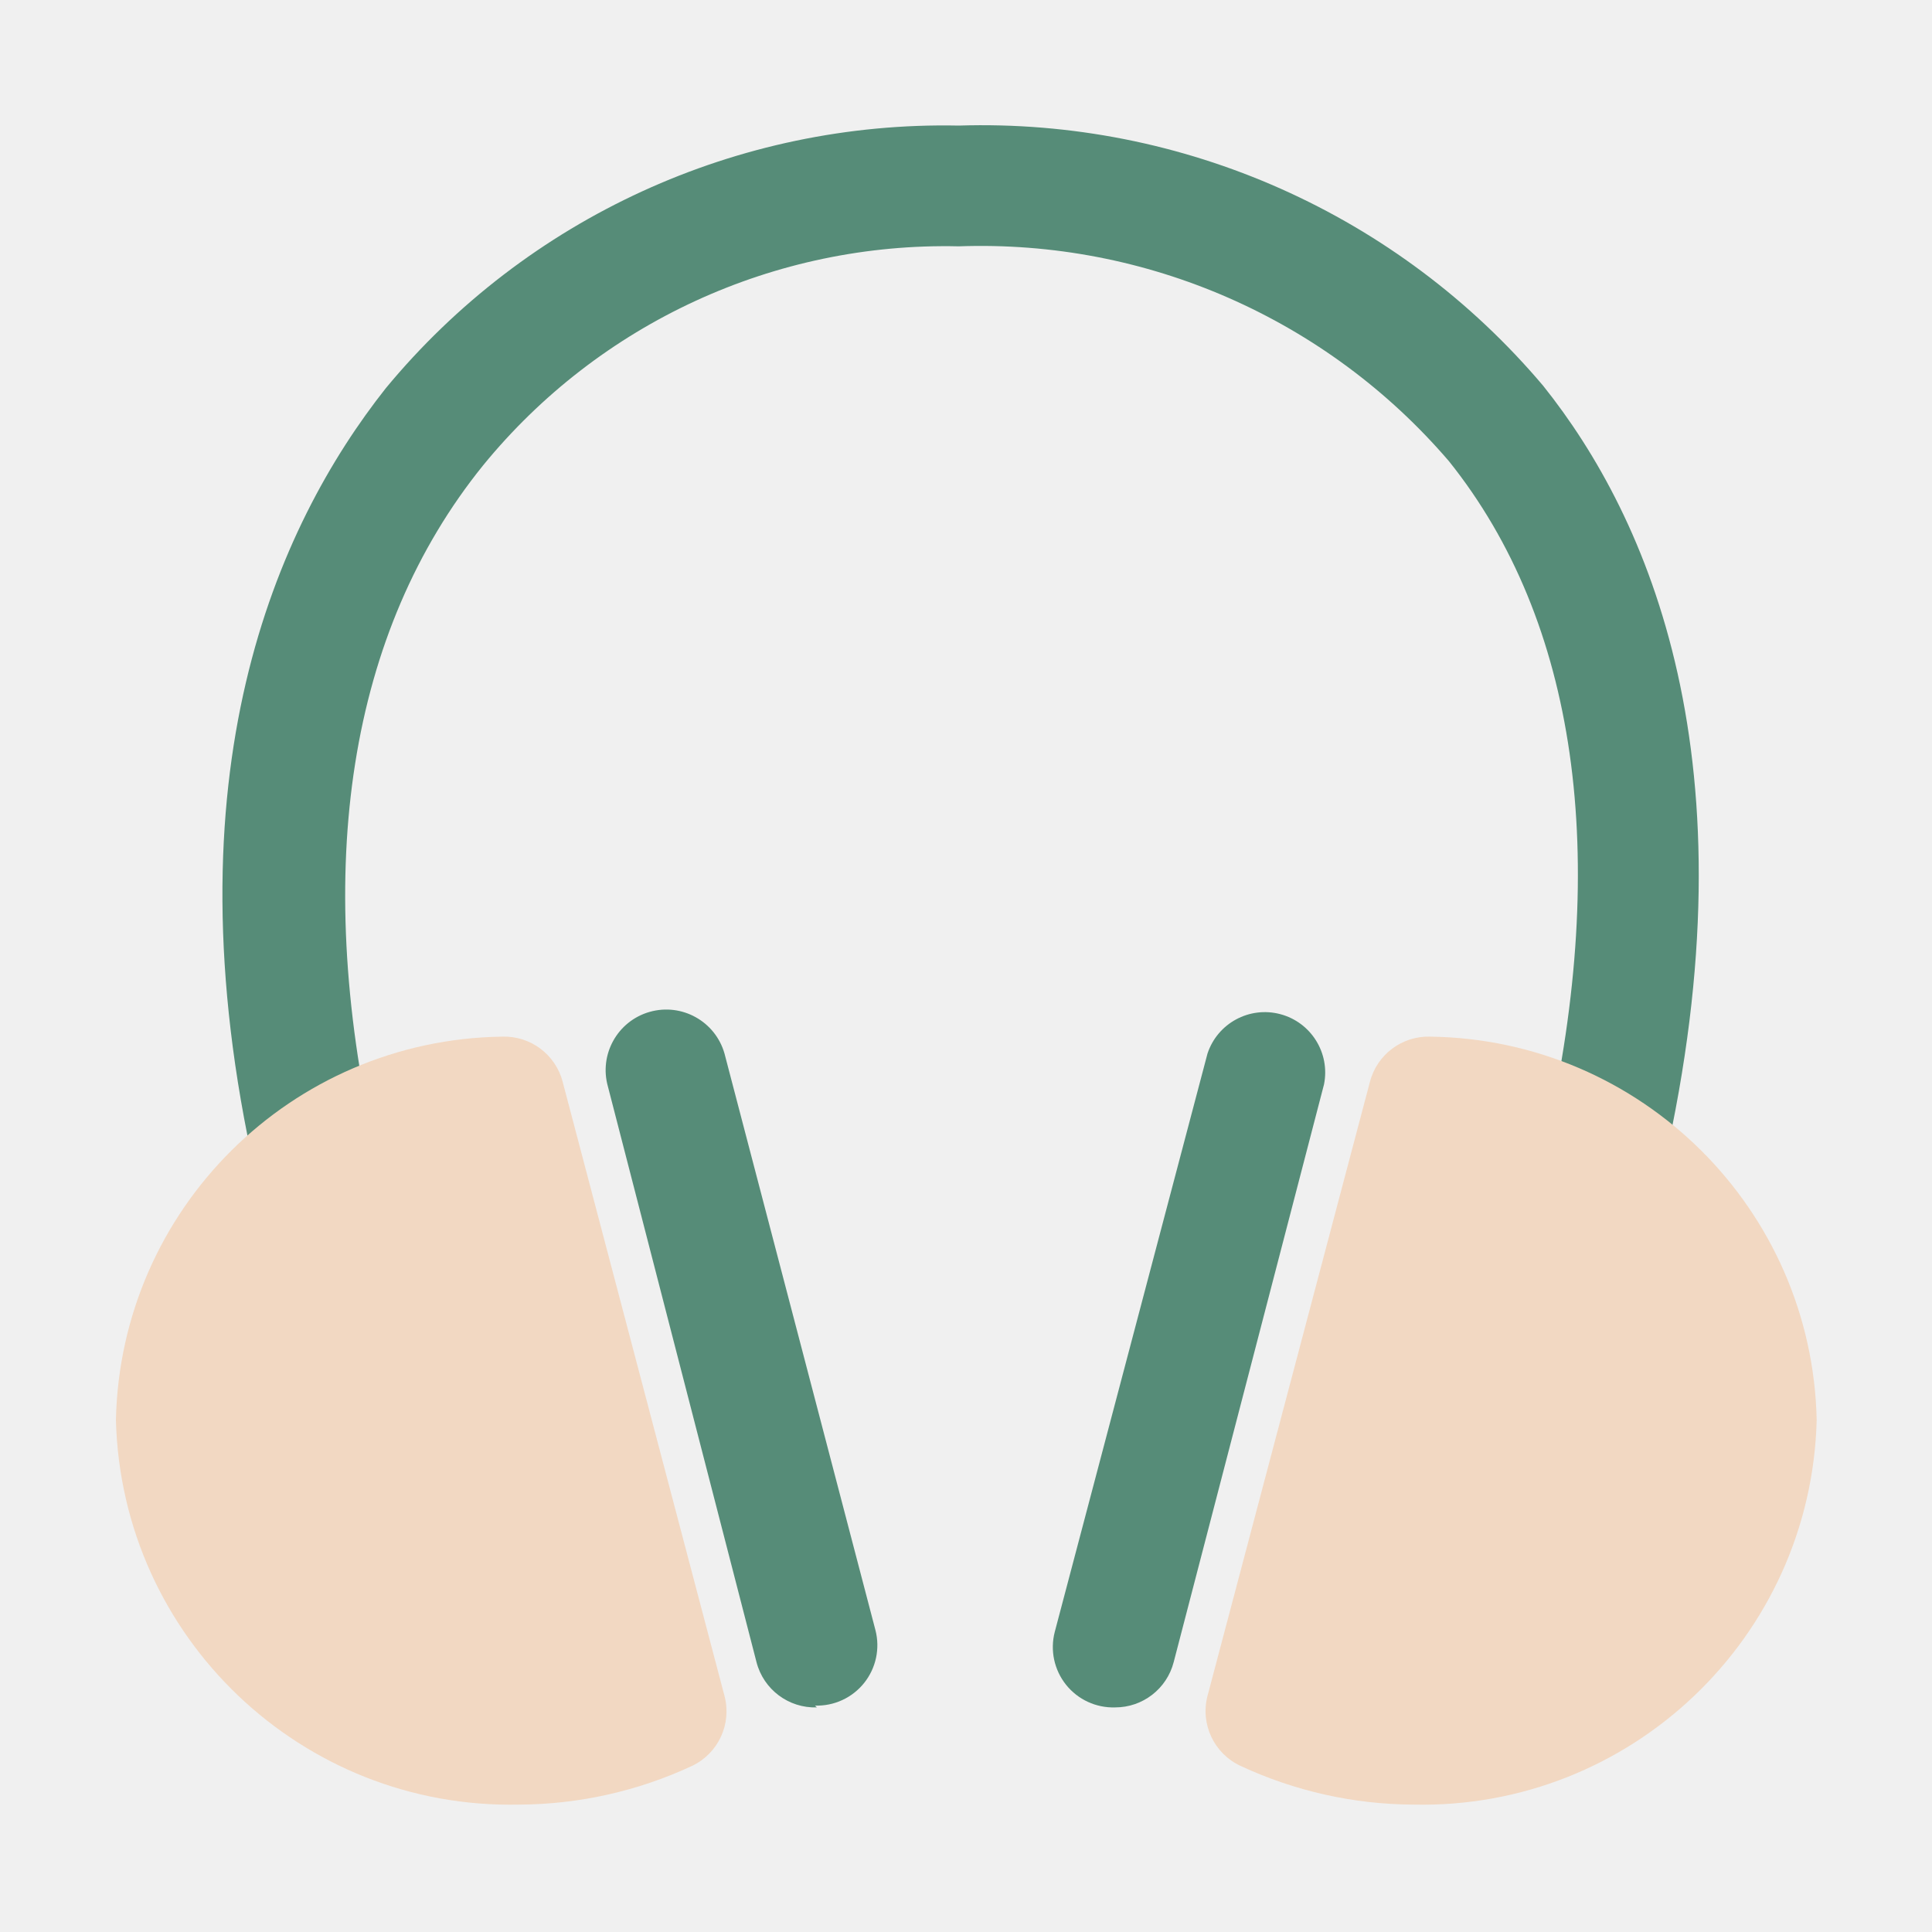
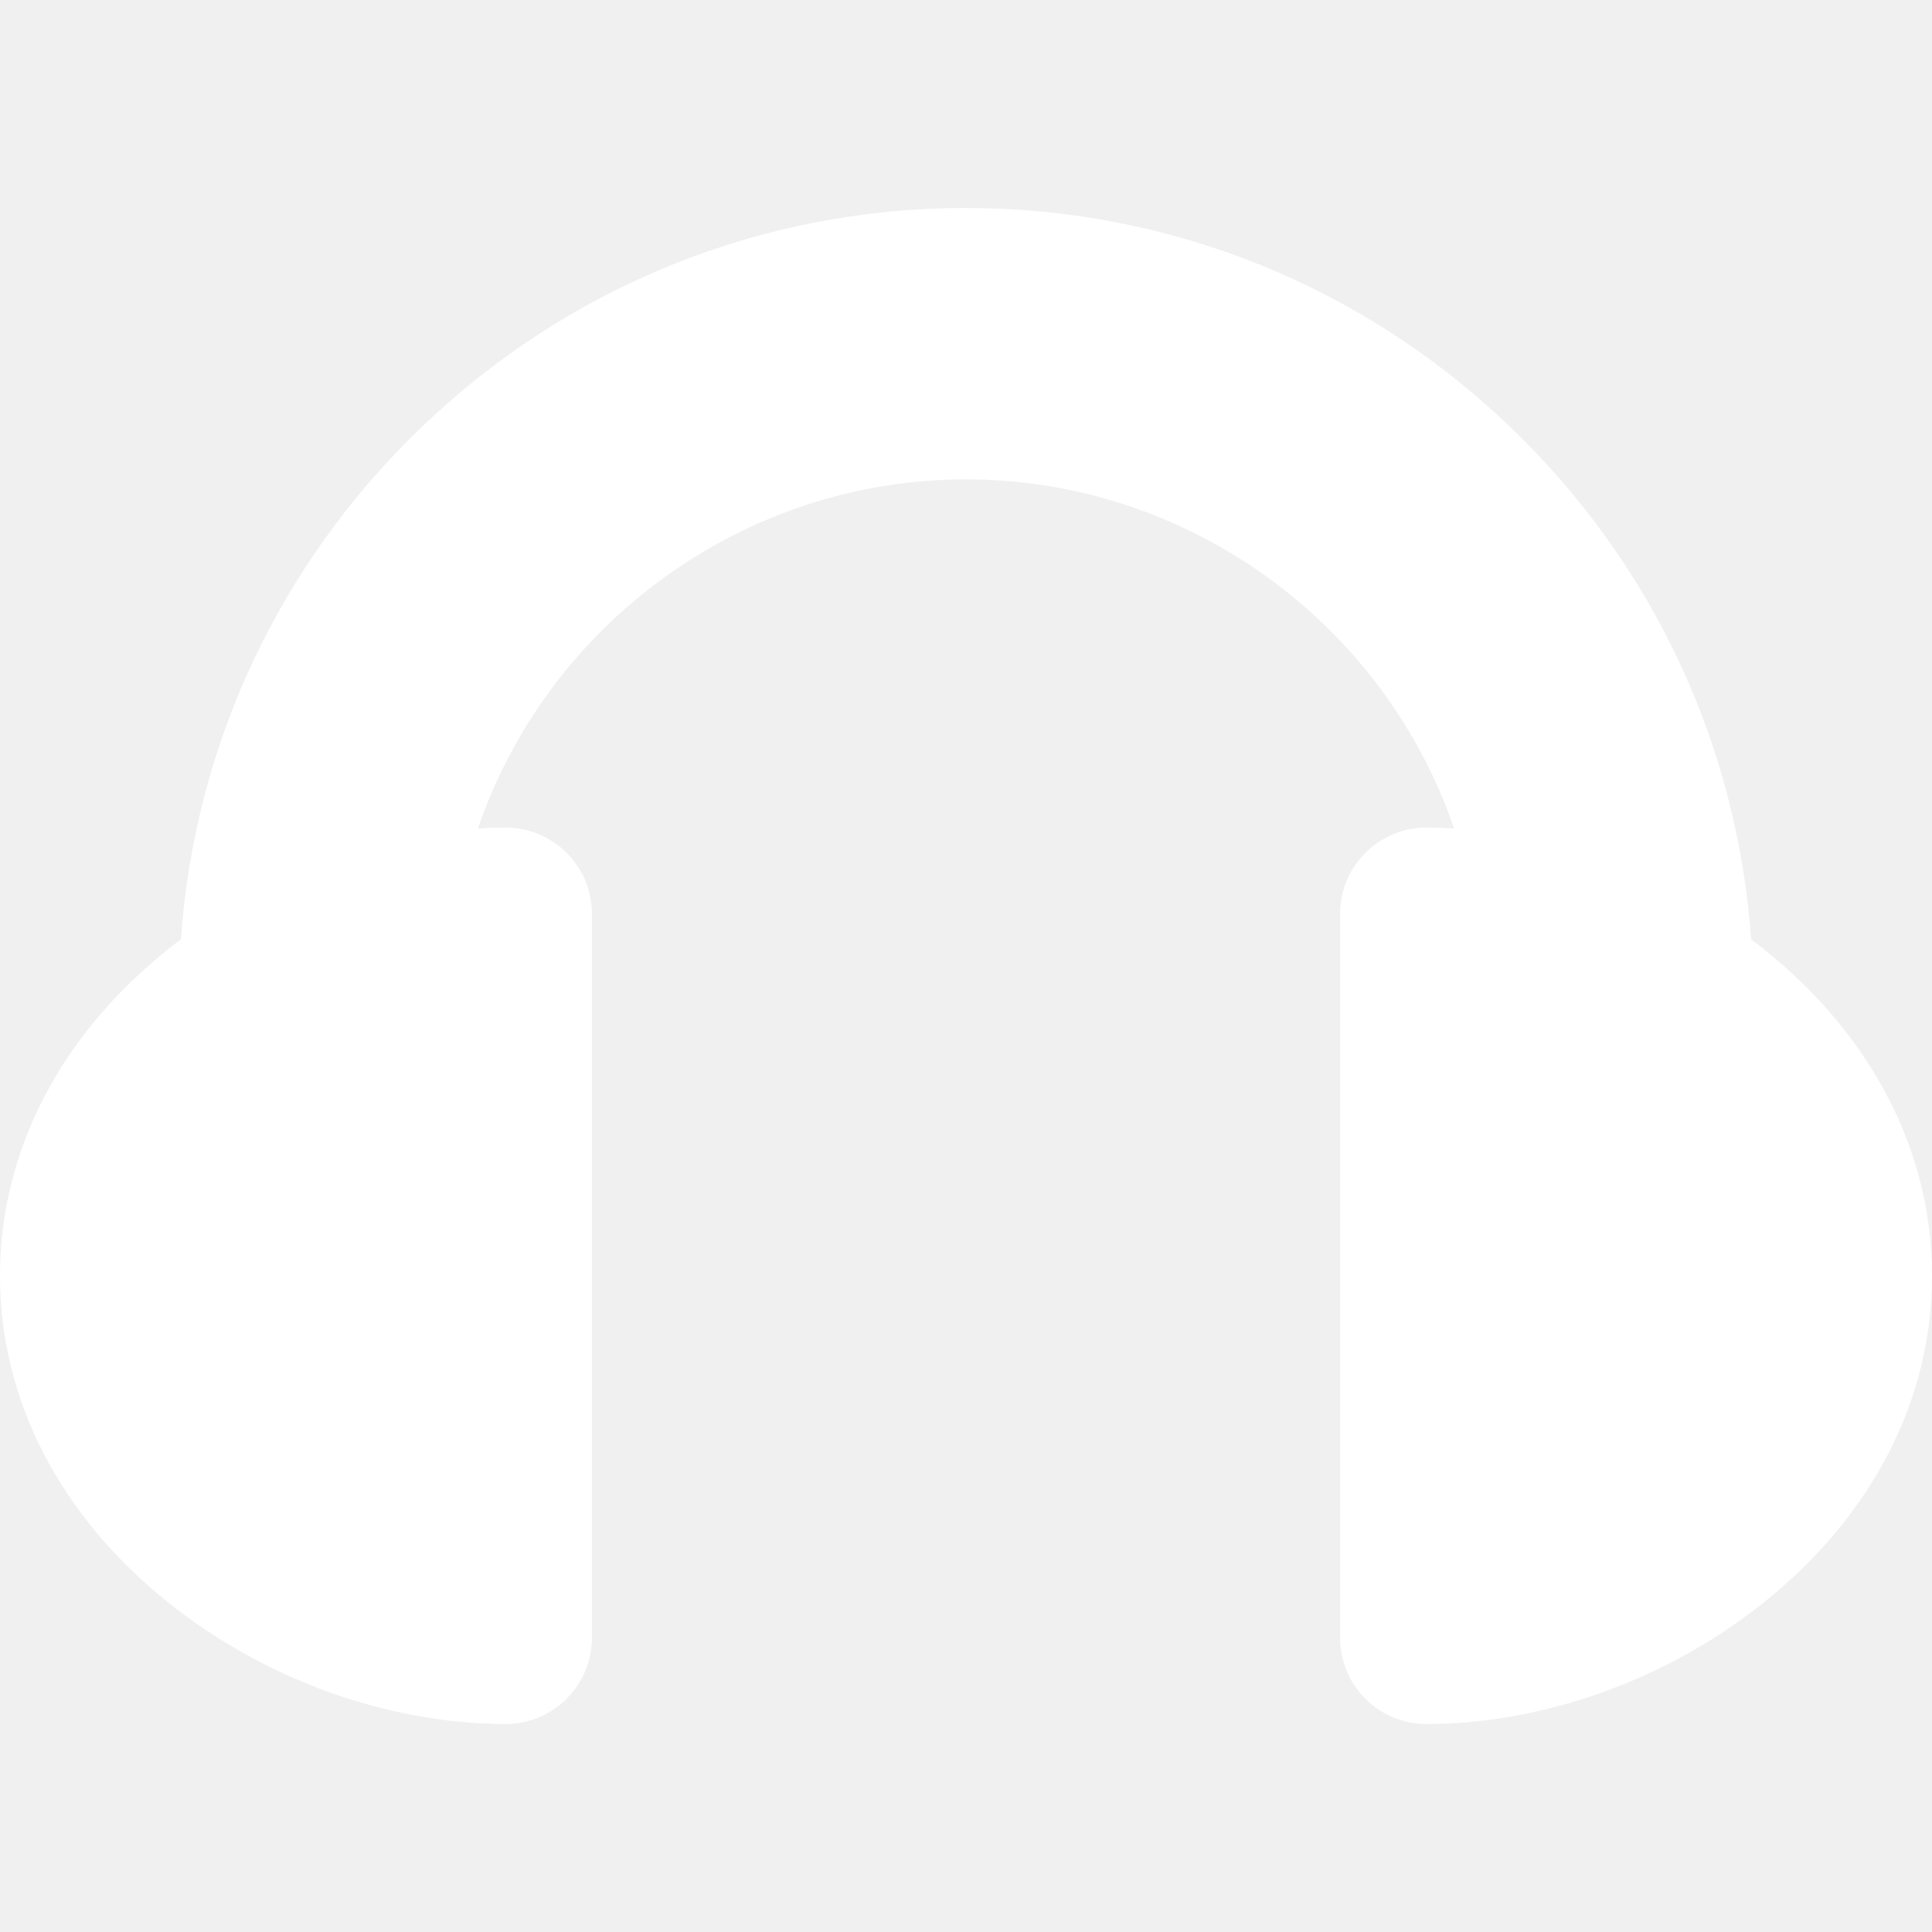
- <svg xmlns="http://www.w3.org/2000/svg" width="800px" height="800px" viewBox="0 0 32 32">
-   <defs>
-     <style>.cls-1{fill:#568c78;}.cls-2{fill:#f2d8c2;}</style>
-   </defs>
-   <g data-name="Layer 13" id="Layer_13">
-     <path class="cls-1" d="M5.23,20.21a1,1,0,0,1-1-.78c-1.49-6.62.35-10.71,2.16-13a12,12,0,0,1,9.49-4.35,12.17,12.17,0,0,1,9.68,4.31c1.75,2.19,3.52,6.21,2,12.91a1,1,0,0,1-1.95-.45c1.06-4.69.51-8.56-1.61-11.21a10.21,10.21,0,0,0-8.12-3.56A9.88,9.88,0,0,0,8,7.71C5.78,10.46,5.17,14.36,6.21,19a1,1,0,0,1-.76,1.19A.78.78,0,0,1,5.23,20.21Z" />
-     <path class="cls-1" d="M13.53,28.28a1,1,0,0,1-1-.75L10.07,18A1,1,0,0,1,12,17.45L14.5,27a1,1,0,0,1-1,1.25Z" />
-     <path class="cls-2" d="M9.32,17.92a1,1,0,0,0-1-.75,6.49,6.49,0,0,0-6.4,6.35,6.54,6.54,0,0,0,6.68,6.37,6.85,6.85,0,0,0,2.86-.64A1,1,0,0,0,12,28.09Z" />
-     <path class="cls-2" d="M23.69,17.17h0a1,1,0,0,0-1,.75L20,28.09a1,1,0,0,0,.55,1.16,6.85,6.85,0,0,0,2.86.64,6.54,6.54,0,0,0,6.68-6.37A6.49,6.49,0,0,0,23.69,17.17Z" />
-     <path class="cls-1" d="M18.47,28.28a1,1,0,0,1-1-1.25L20,17.45a1,1,0,0,1,1.93.51l-2.49,9.57A1,1,0,0,1,18.47,28.28Z" />
+ <svg xmlns="http://www.w3.org/2000/svg" fill="#fff" version="1.1" id="Capa_1" width="800px" height="800px" viewBox="0 0 400 400" xml:space="preserve">
+   <g>
+     <g>
+       <path d="M364.992,196.363c-0.784-0.625-1.599-1.251-2.449-1.886c-2.827-40.258-20.361-77.712-49.682-105.904    C282.334,59.221,242.253,43.057,200,43.057S117.666,59.222,87.139,88.573c-29.321,28.192-46.855,65.646-49.682,105.905    c-0.852,0.636-1.666,1.263-2.449,1.886C12.432,214.342,0,238.412,0,264.141c0,25.729,12.432,49.798,35.007,67.775    c19.897,15.846,45.273,24.969,69.663,25.026c4.768,0,9.252-1.854,12.626-5.223c3.388-3.377,5.252-7.873,5.252-12.657V189.217    c0-4.783-1.864-9.278-5.253-12.66c-3.375-3.365-7.866-5.219-12.669-5.219c-1.875,0.004-3.769,0.064-5.676,0.179    c14.572-42.573,55.133-72.269,101.05-72.269s86.479,29.696,101.05,72.27c-1.919-0.116-3.827-0.176-5.719-0.18    c-4.77,0-9.251,1.854-12.628,5.222c-3.386,3.379-5.251,7.875-5.251,12.657v149.848c0,4.783,1.866,9.279,5.253,12.658    c3.375,3.367,7.859,5.221,12.626,5.221h0.043c24.346-0.059,49.721-9.182,69.619-25.024C387.568,313.938,400,289.867,400,264.141    C400,238.412,387.568,214.342,364.992,196.363z" />
+     </g>
  </g>
</svg>
